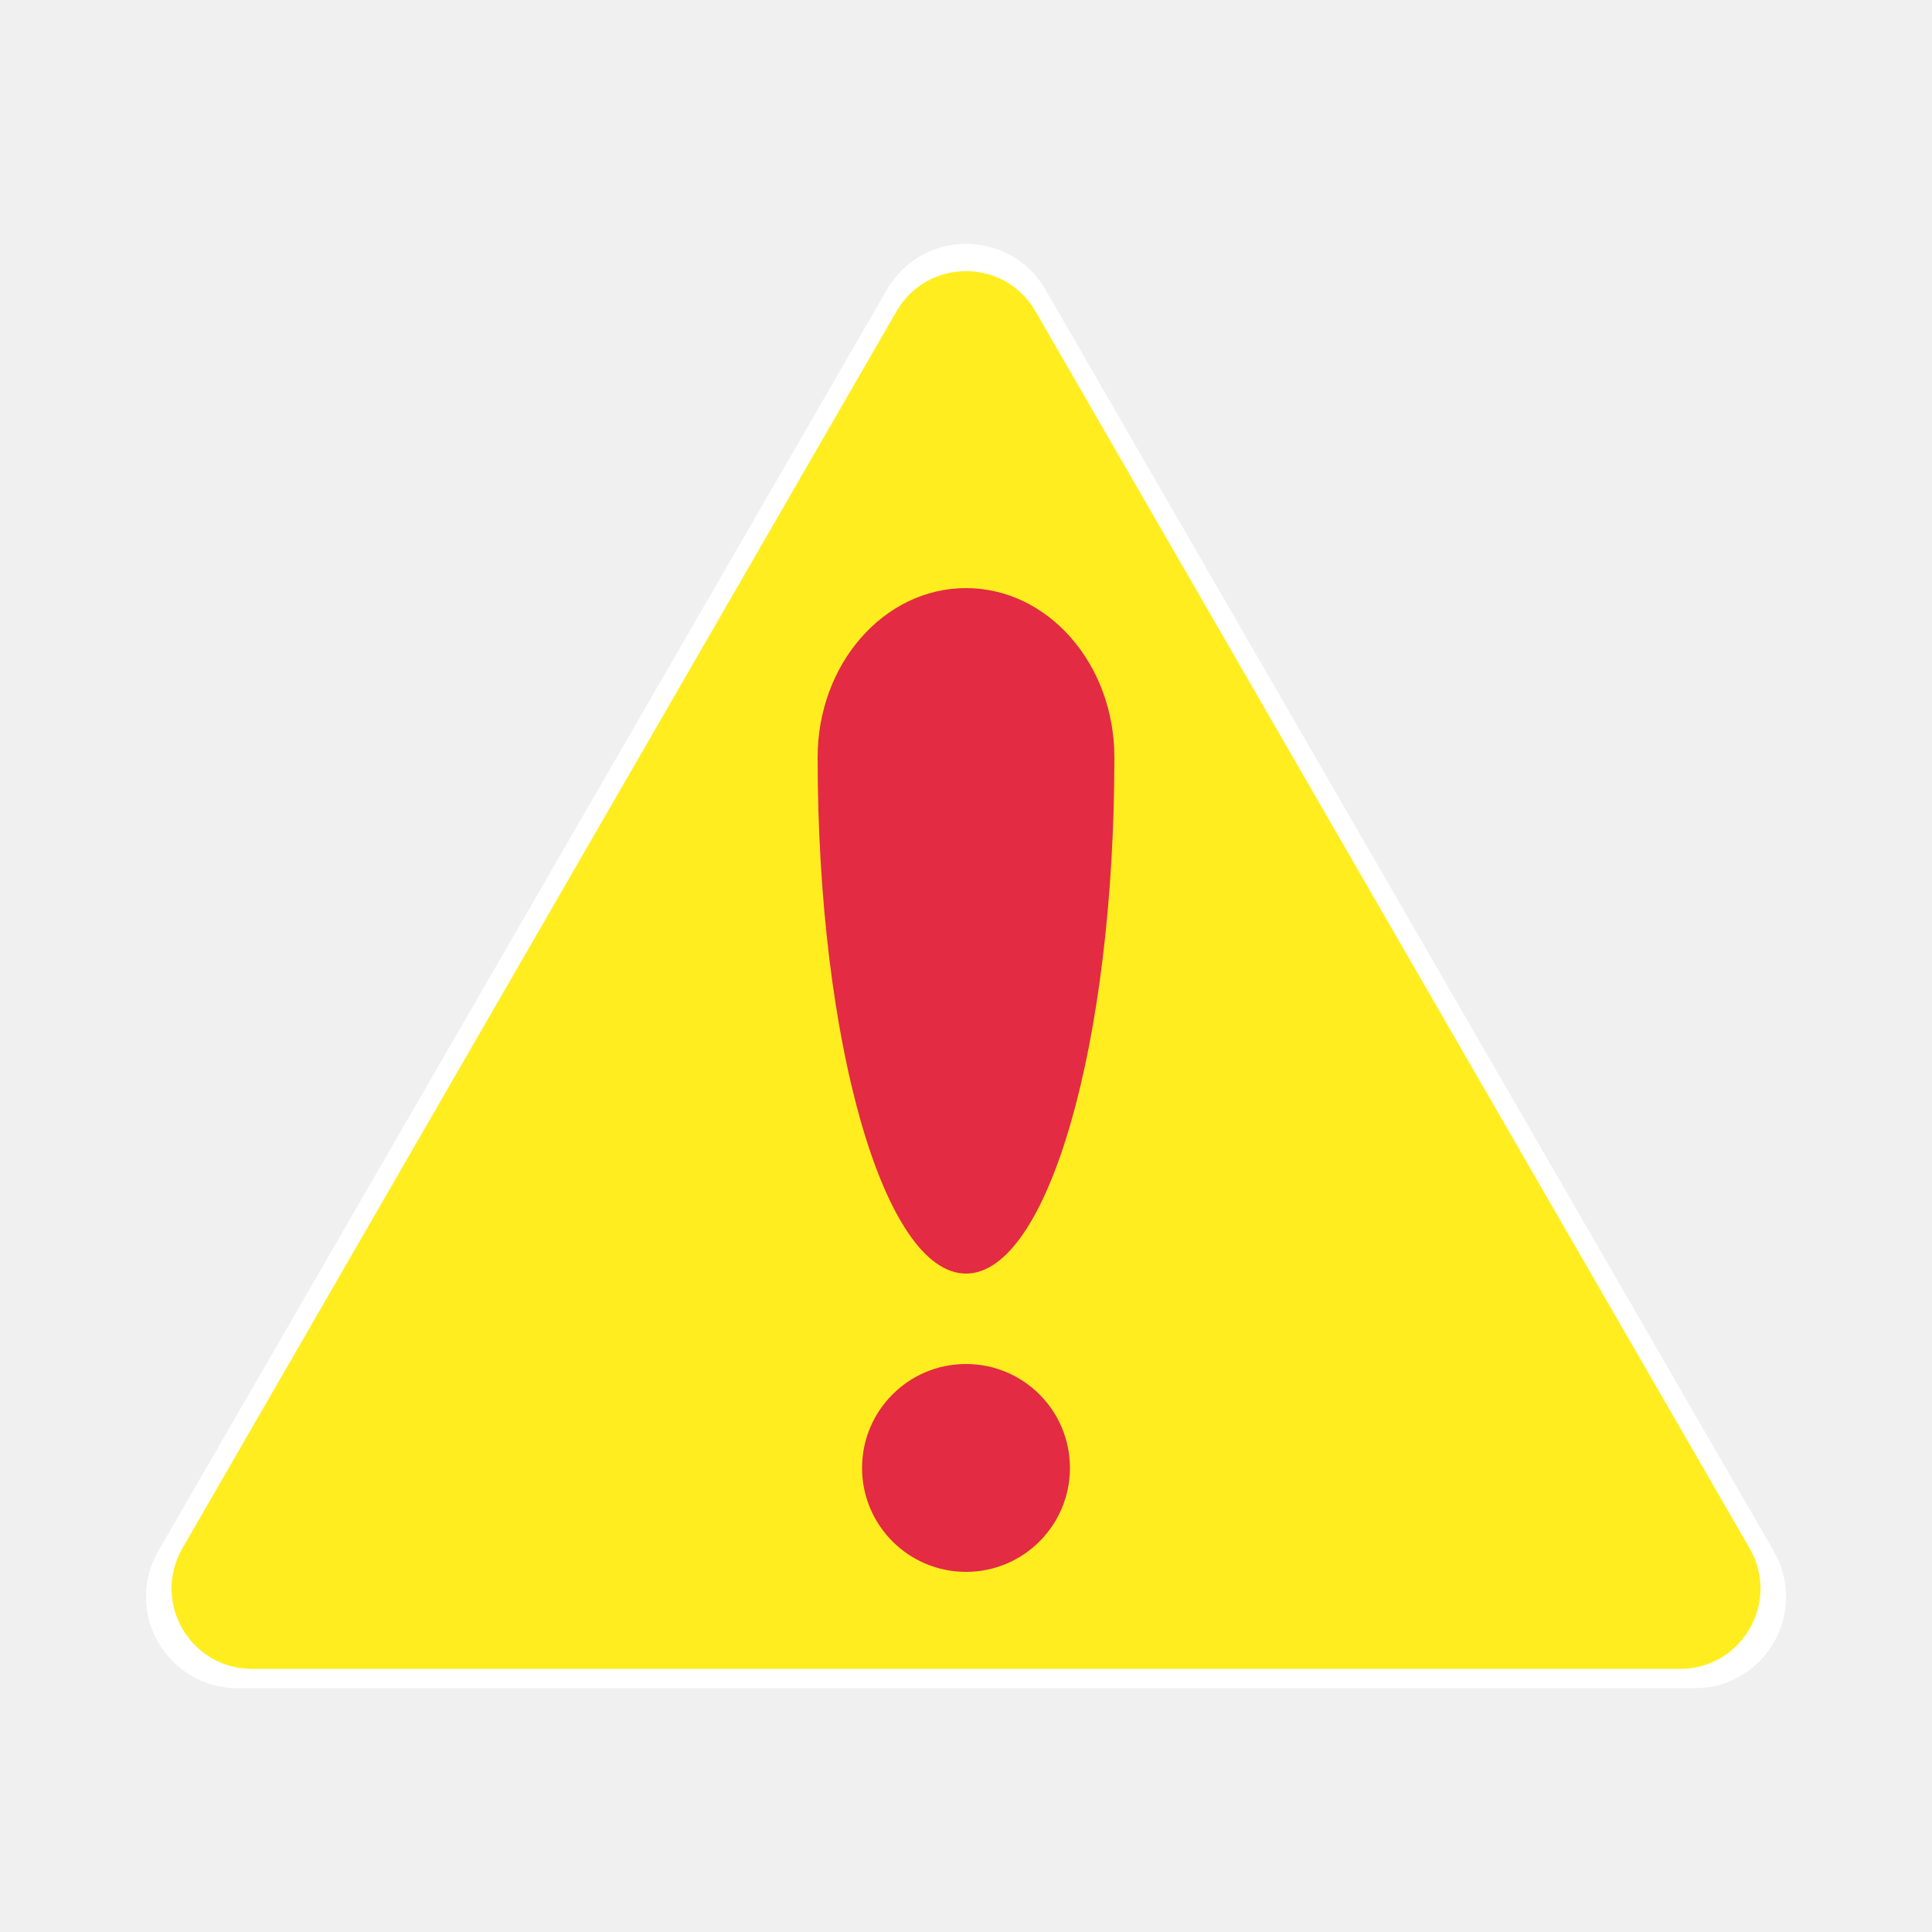
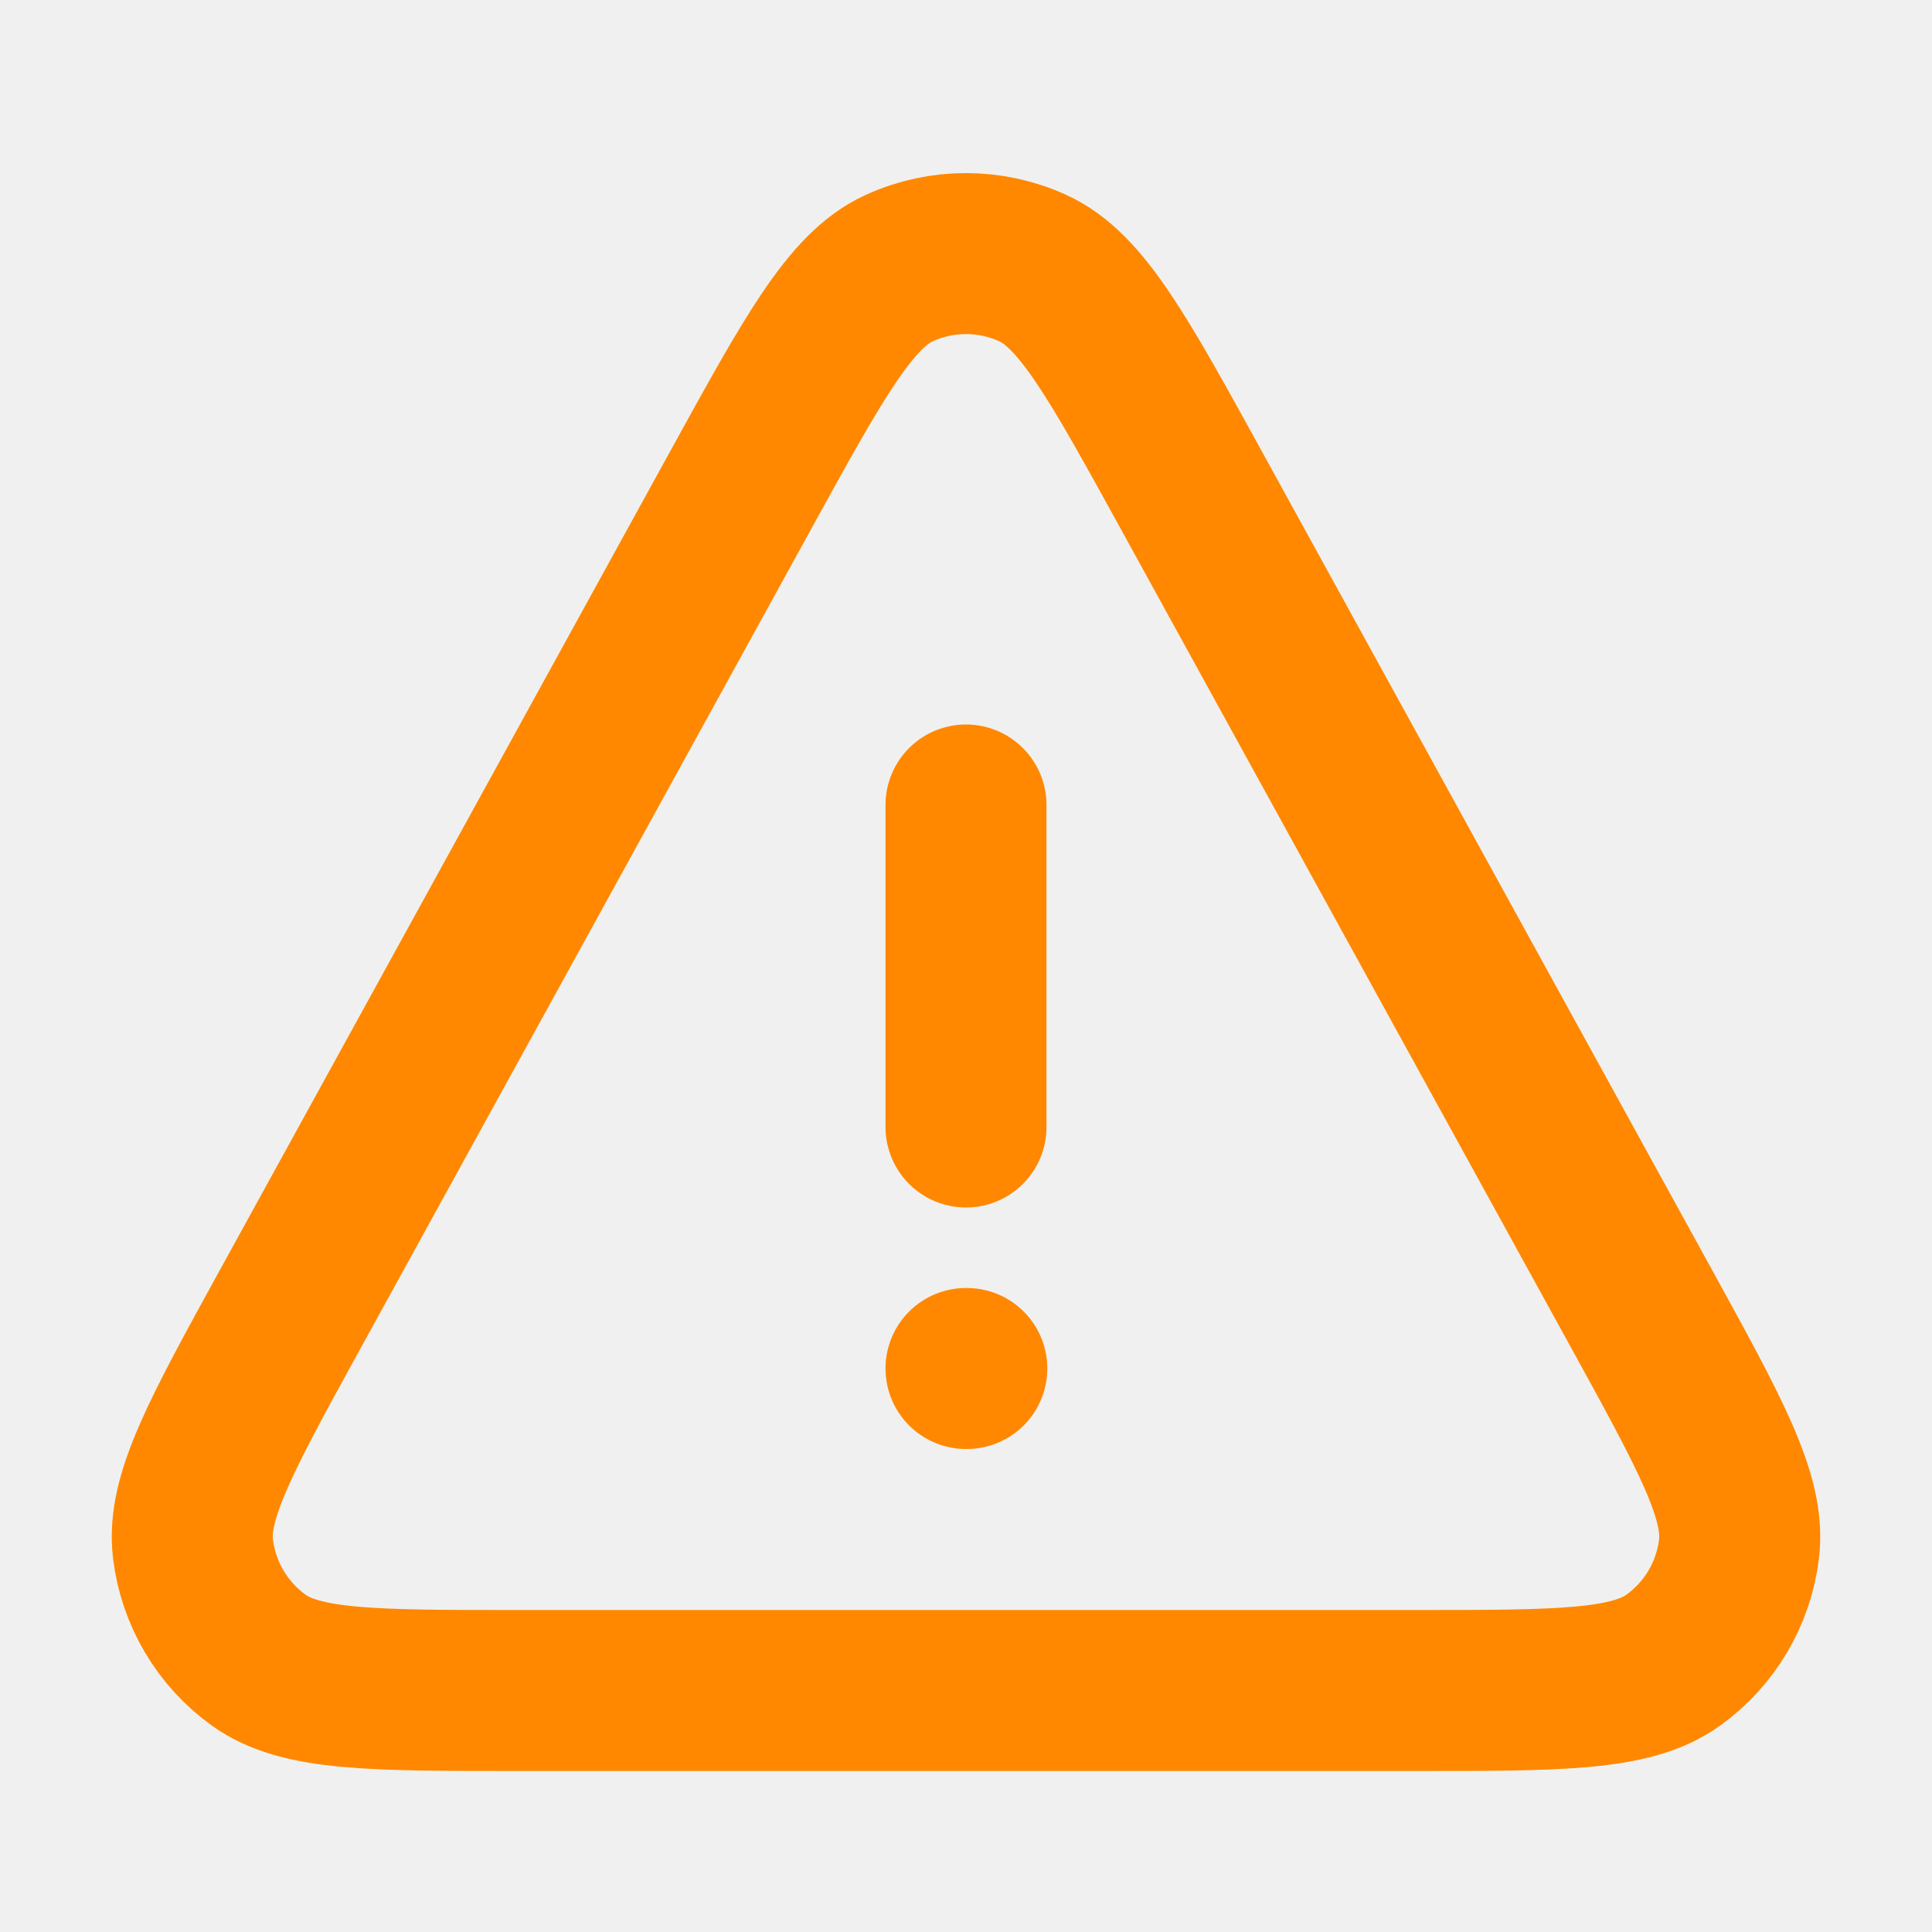
- <svg xmlns="http://www.w3.org/2000/svg" version="1.1" viewBox="0 0 500 500" xml:space="preserve" width="64px" height="64px" fill="#000000">
+ <svg xmlns="http://www.w3.org/2000/svg" width="64px" height="64px" viewBox="0 0 24 24" fill="none">
  <g id="SVGRepo_bgCarrier" stroke-width="0" />
  <g id="SVGRepo_tracerCarrier" stroke-linecap="round" stroke-linejoin="round" />
  <g id="SVGRepo_iconCarrier">
-     <style type="text/css"> .st0{fill:#FFFFFF;stroke:#FFFFFF;stroke-width:10;stroke-miterlimit:10;} .st1{fill:#FFED1F;} .st2{fill:#E32B43;} </style>
-     <g id="border">
-       <path class="st0" d="M454.7,403.9L266.2,77.4c-7.2-12.4-25.1-12.4-32.3,0L45.3,403.9c-7.2,12.4,1.8,28,16.2,28h377.1 C452.9,431.9,461.9,416.4,454.7,403.9z" />
-     </g>
-     <g id="object">
-       <g>
-         <path class="st1" d="M232,80.6L47.2,400.7c-8,13.9,2,31.2,18,31.2h369.6c16,0,26-17.3,18-31.2L268,80.6 C260,66.7,240,66.7,232,80.6z" />
-         <path class="st2" d="M250,152.2c-21.2,0-38.4,19.6-38.4,43.8c0,73.8,17.2,133.6,38.4,133.6s38.4-59.8,38.4-133.6 C288.4,171.8,271.2,152.2,250,152.2z" />
-         <circle class="st2" cx="250" cy="379.9" r="26.9" />
-       </g>
-     </g>
+     <path d="M12 17H12.01M12 10V14M6.412 21H17.588C19.37 21 20.26 21 20.783 20.625C21.239 20.299 21.537 19.795 21.603 19.238C21.68 18.6 21.25 17.819 20.392 16.258L14.804 6.098C13.89 4.436 13.433 3.605 12.829 3.33C12.302 3.09 11.698 3.09 11.171 3.33C10.567 3.605 10.11 4.436 9.196 6.098L3.608 16.258C2.75 17.819 2.32 18.6 2.397 19.238C2.464 19.795 2.761 20.299 3.217 20.625C3.74 21 4.63 21 6.412 21Z" stroke="#ff8800" stroke-width="2" stroke-linecap="round" stroke-linejoin="round" />
  </g>
</svg>
